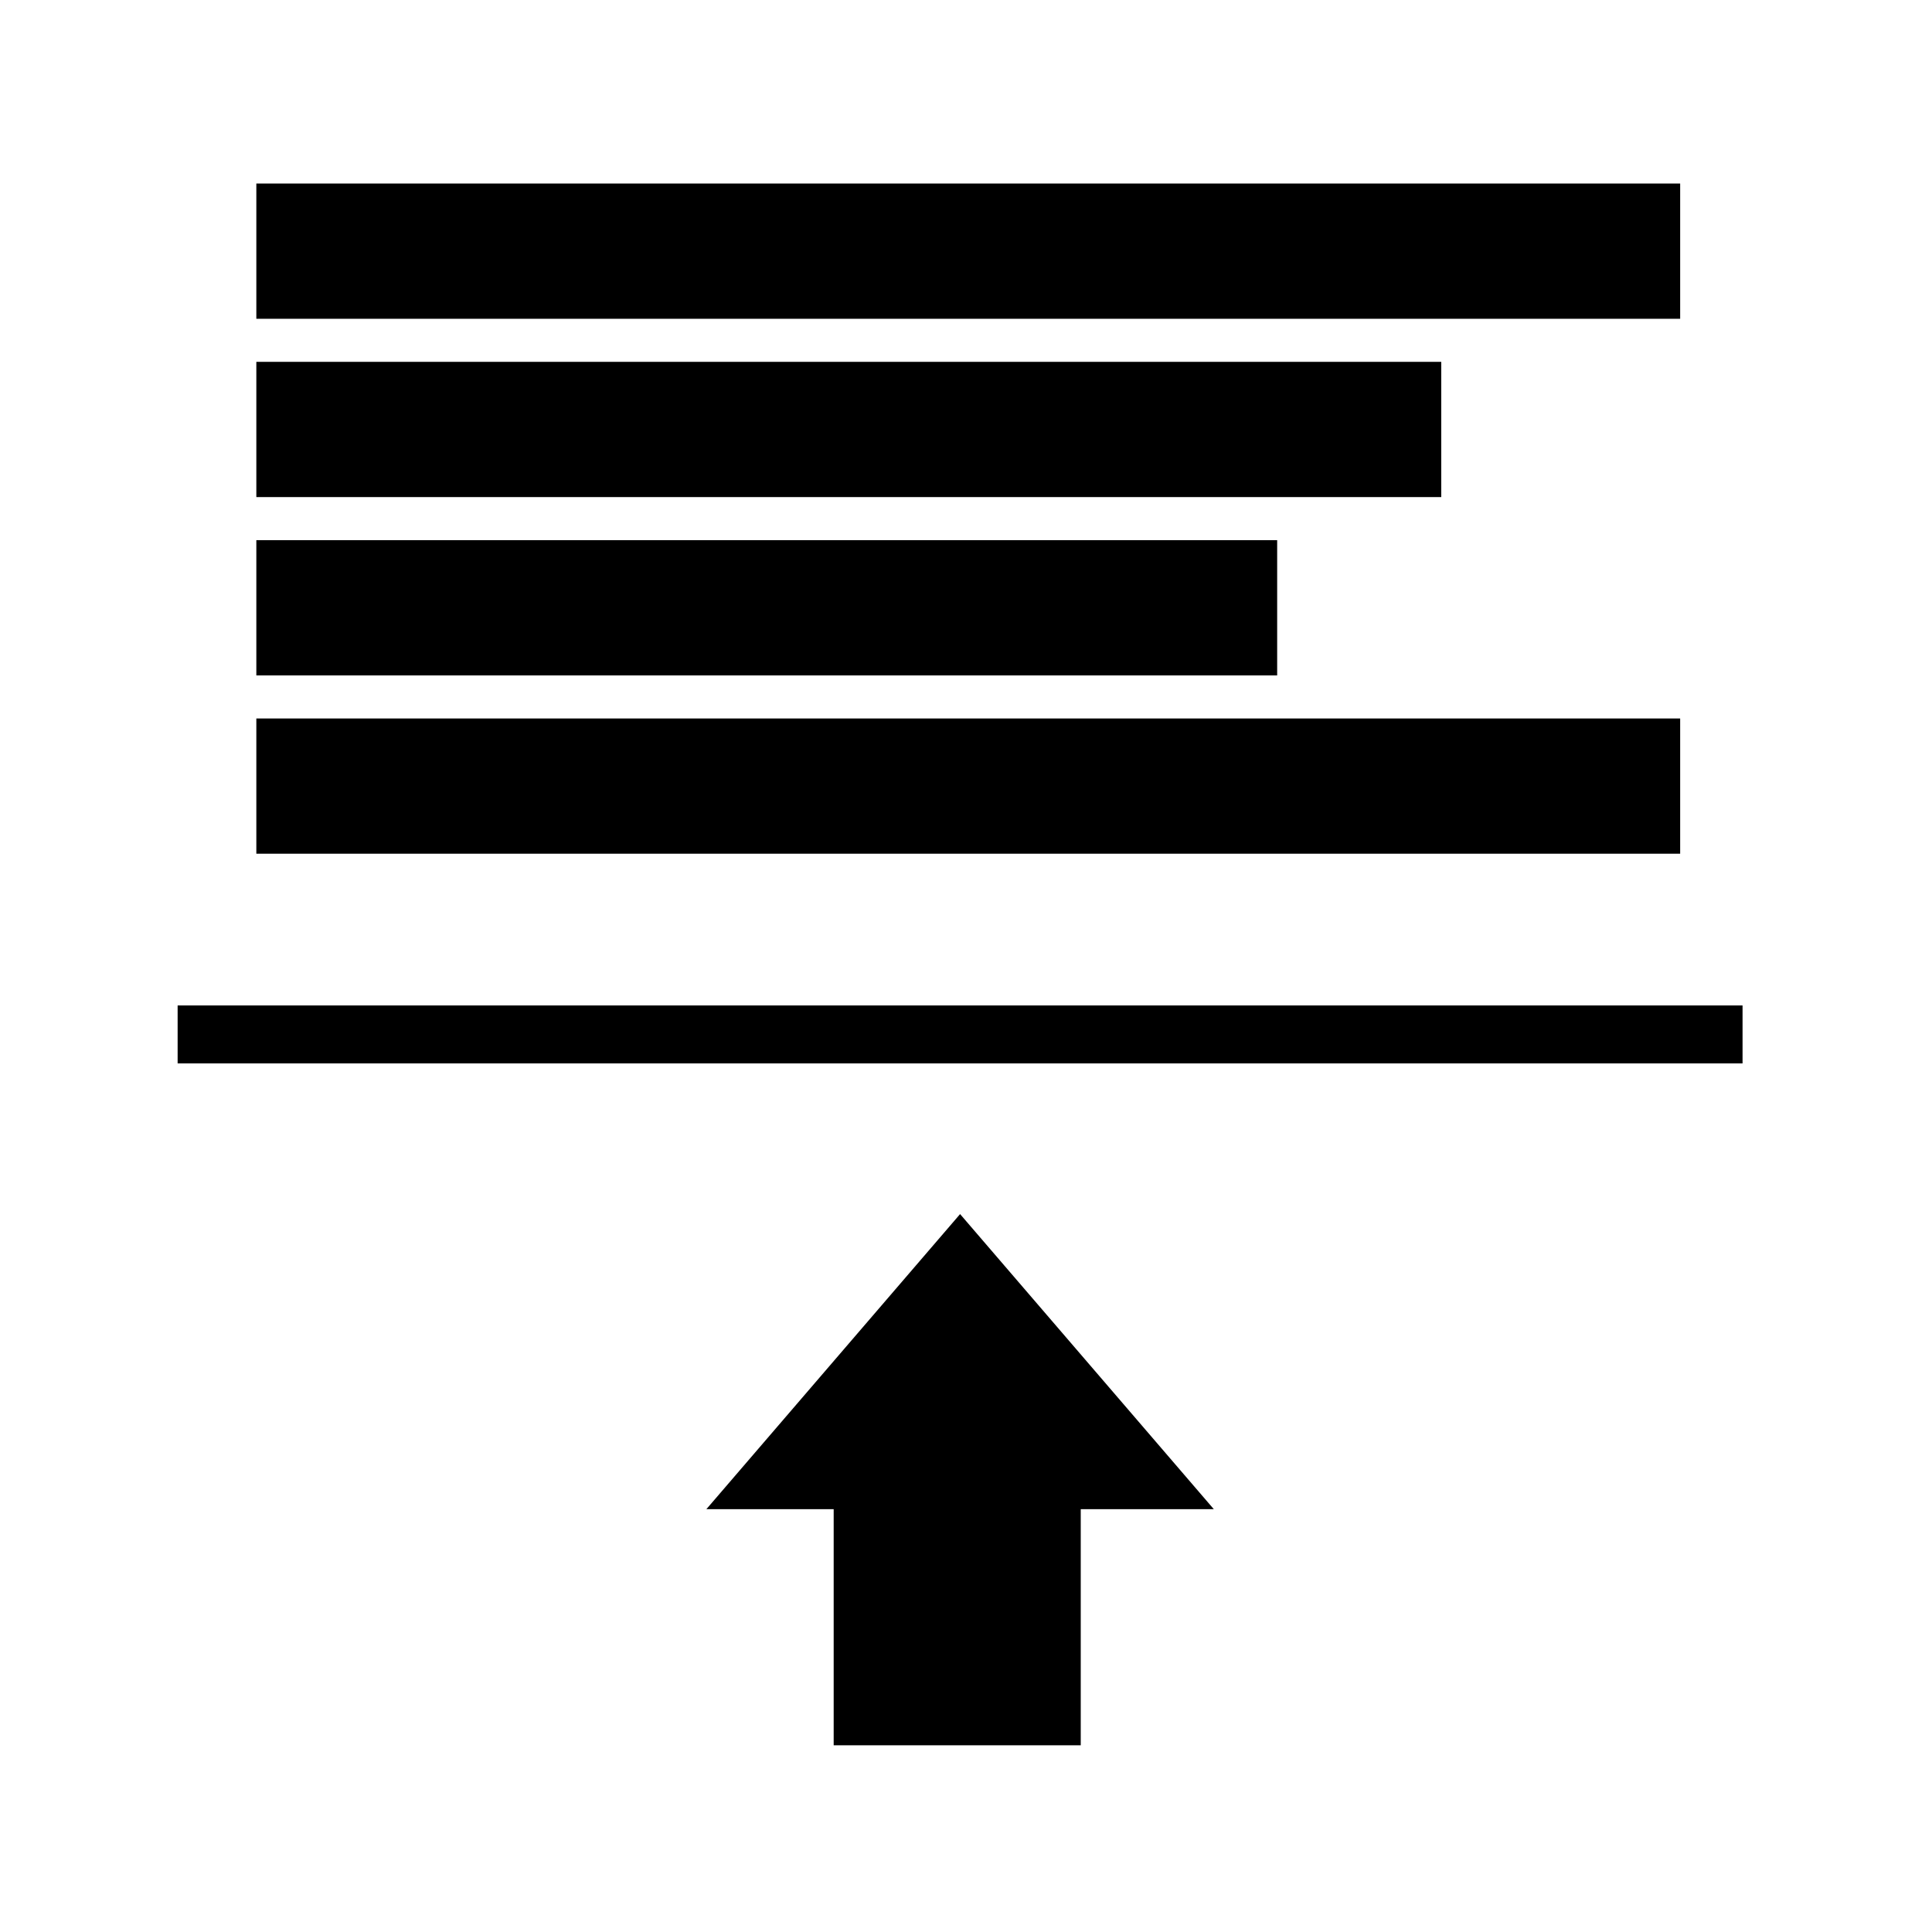
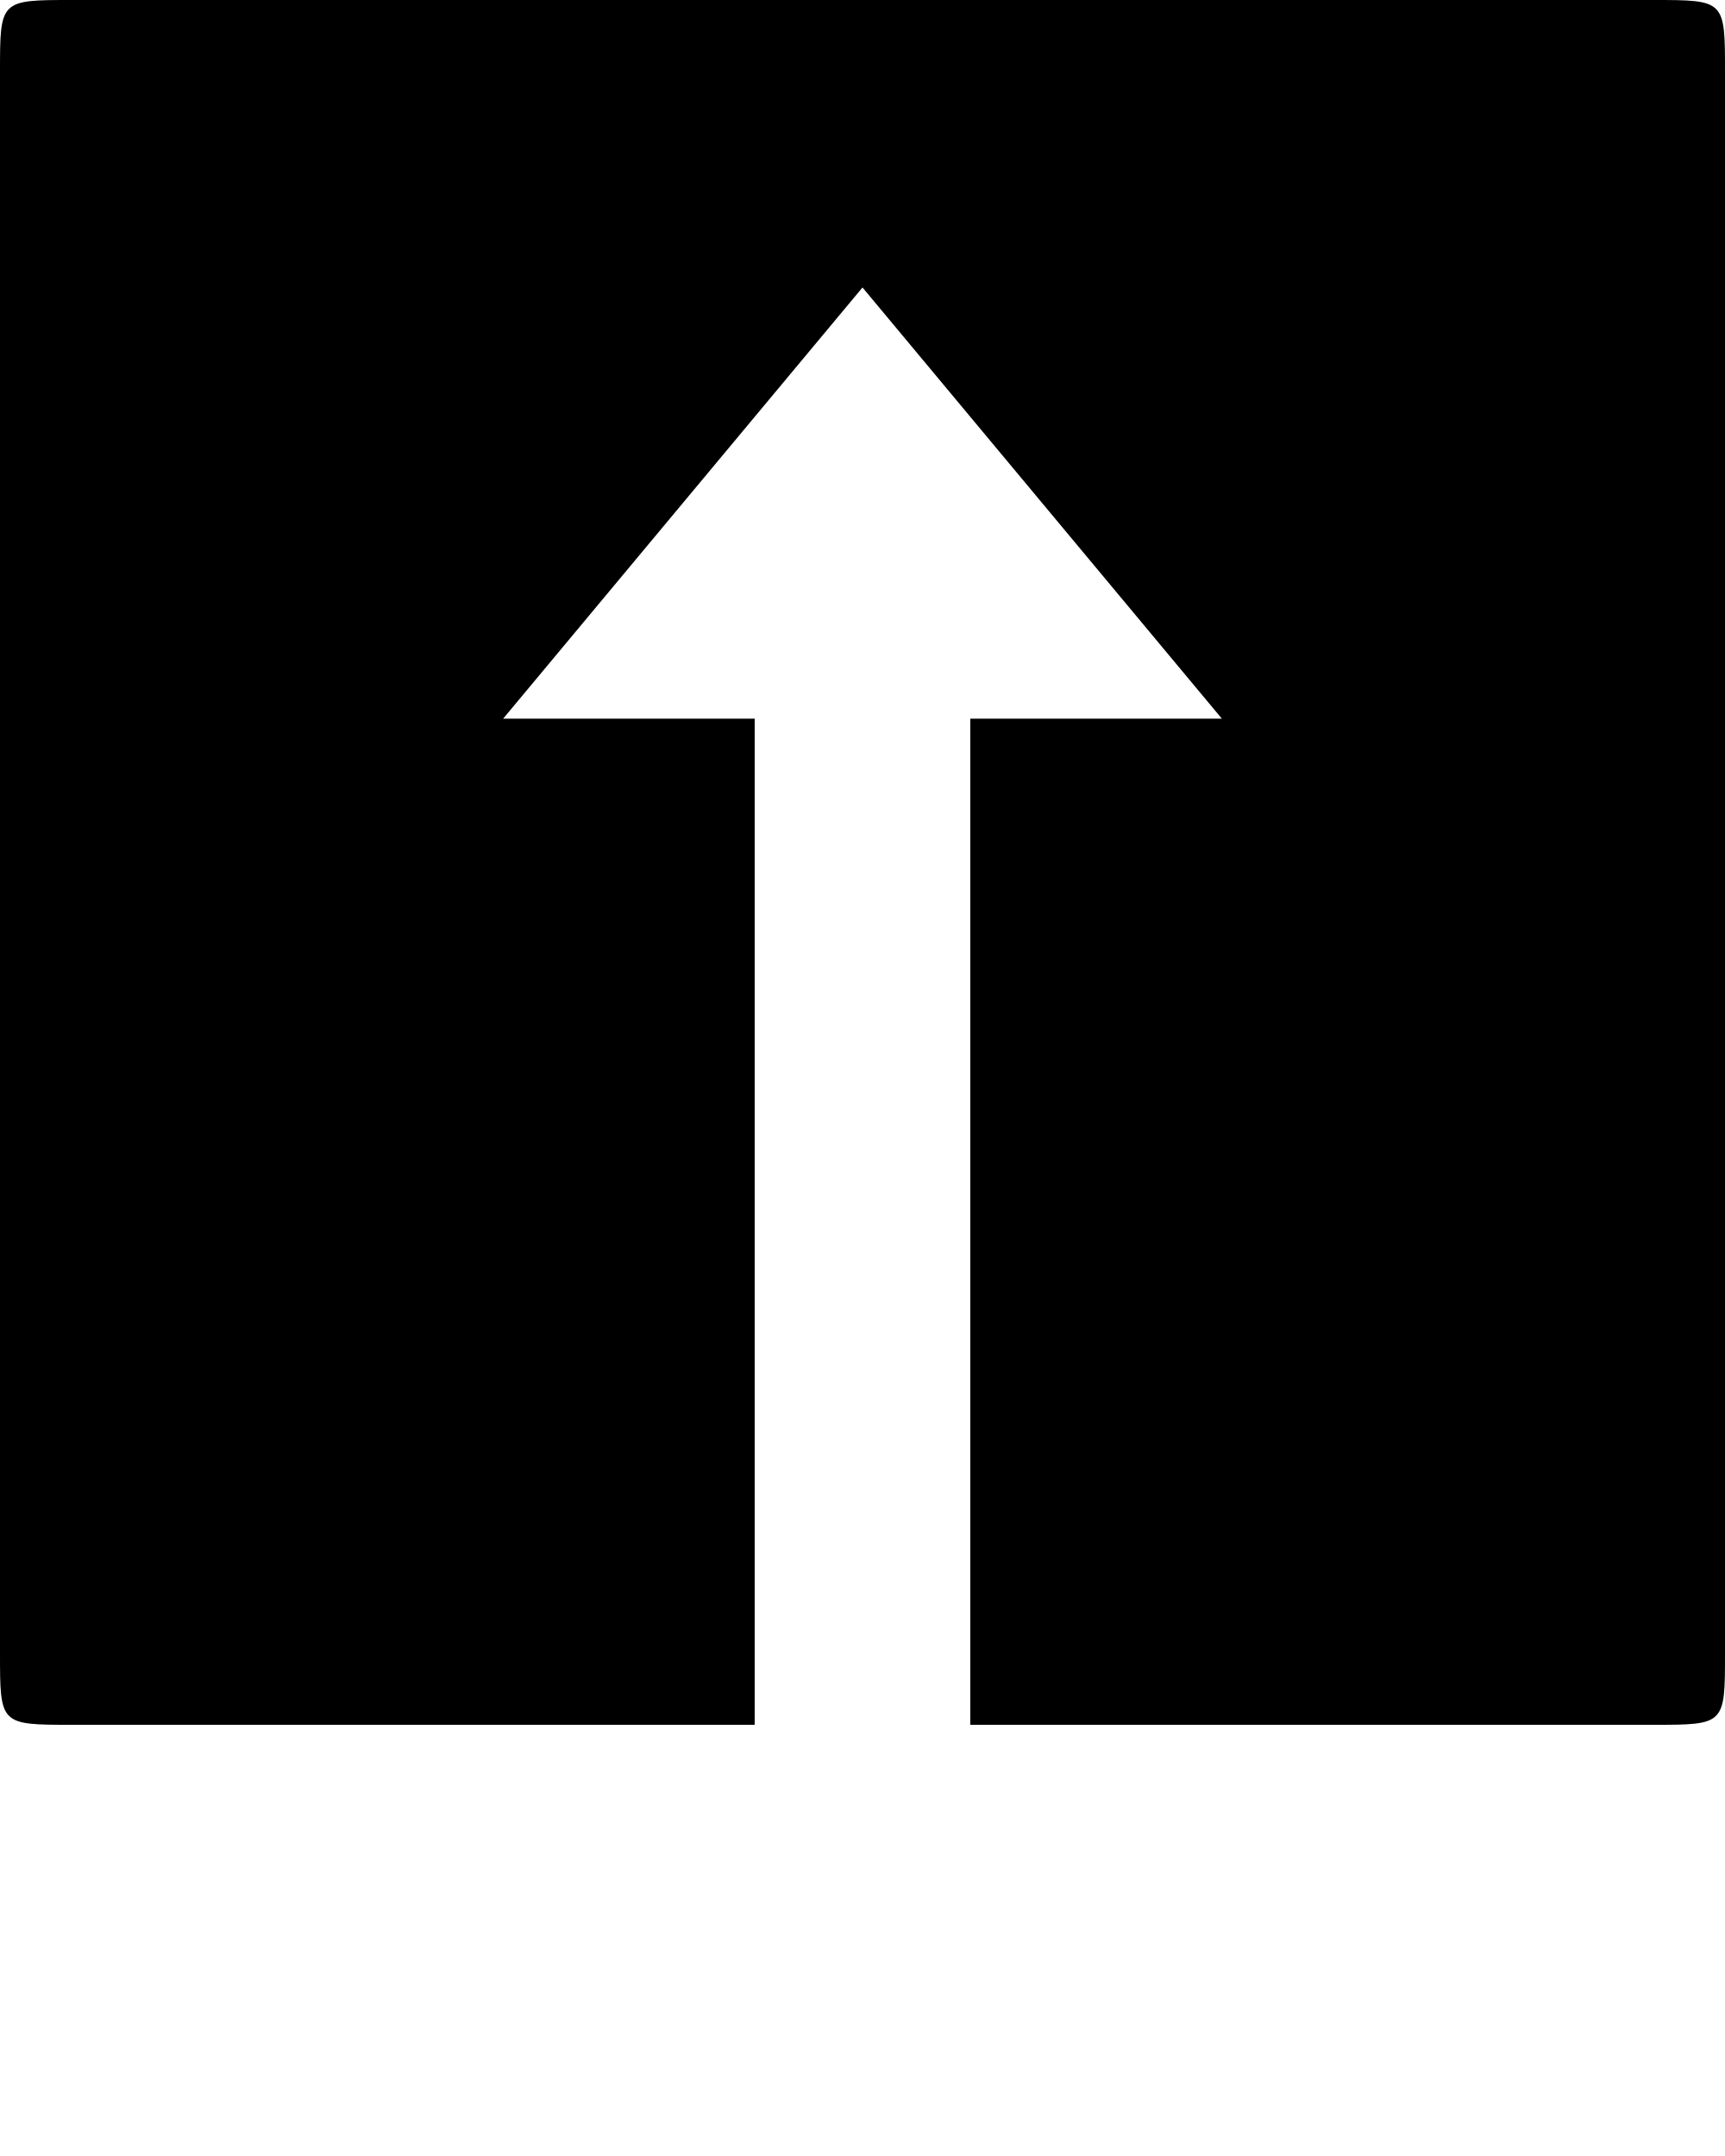
- <svg xmlns="http://www.w3.org/2000/svg" version="1.1" x="0px" y="0px" viewBox="0 0 100 100" enable-background="new 0 0 100 100" xml:space="preserve">
-   <rect x="9.194" y="52.042" width="81" height="3" />
-   <polygon points="49.694,62.841 62.828,78.116 55.939,78.116 55.939,90.336 43.151,90.336 43.151,78.116 36.561,78.116 " />
-   <rect x="13.268" y="9.5" width="73.697" height="7" />
-   <rect x="13.268" y="18.729" width="61.331" height="7" />
-   <rect x="13.268" y="27.959" width="52.838" height="7" />
-   <rect x="13.268" y="37.188" width="73.697" height="7" />
+ <svg xmlns="http://www.w3.org/2000/svg" version="1.1" x="0px" y="0px" viewBox="0 0 100 125" enable-background="new 0 0 100 100" xml:space="preserve">
+   <path d="M100,95.833V4.167C100,0,100,0,95.833,0H4.167C0,0,0,0,0,4.167v91.667C0,100,0,100,4.167,100h91.667  C100,100,100,100,100,95.833z M56.25,100h-12.5V41.667h12.5V100z M70.833,41.667H29.167l20.833-25L70.833,41.667z" />
</svg>
